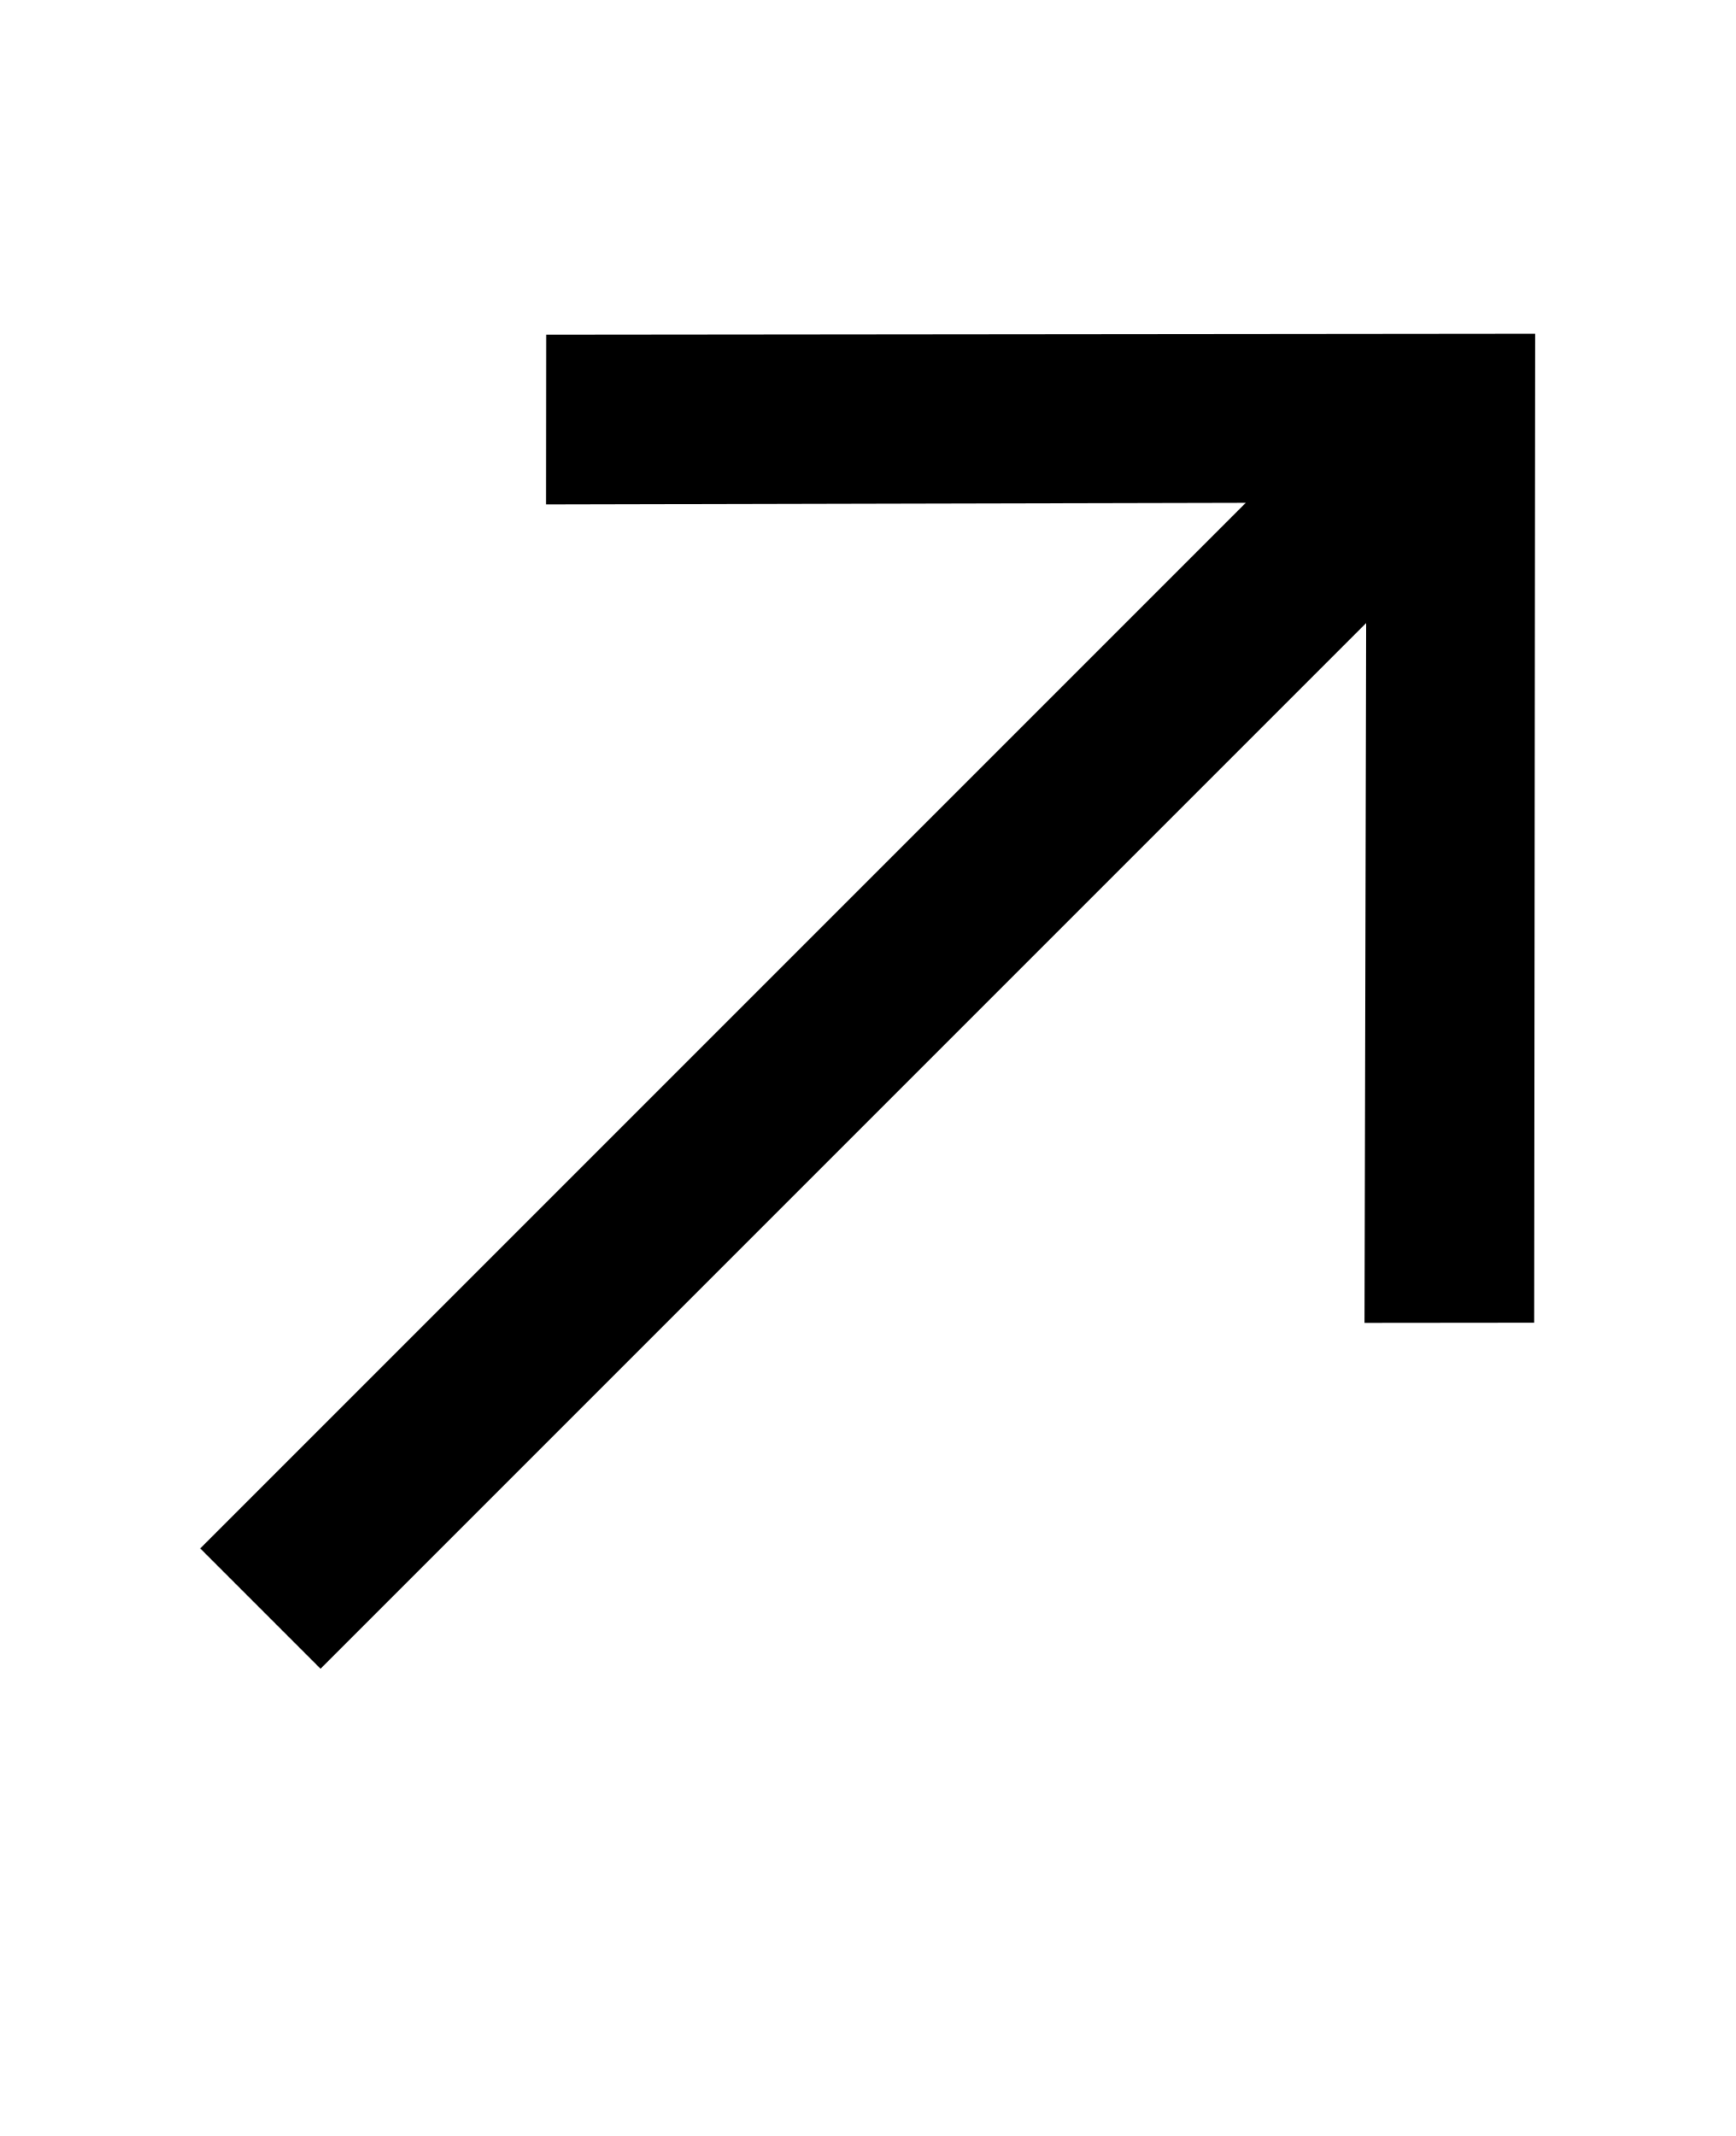
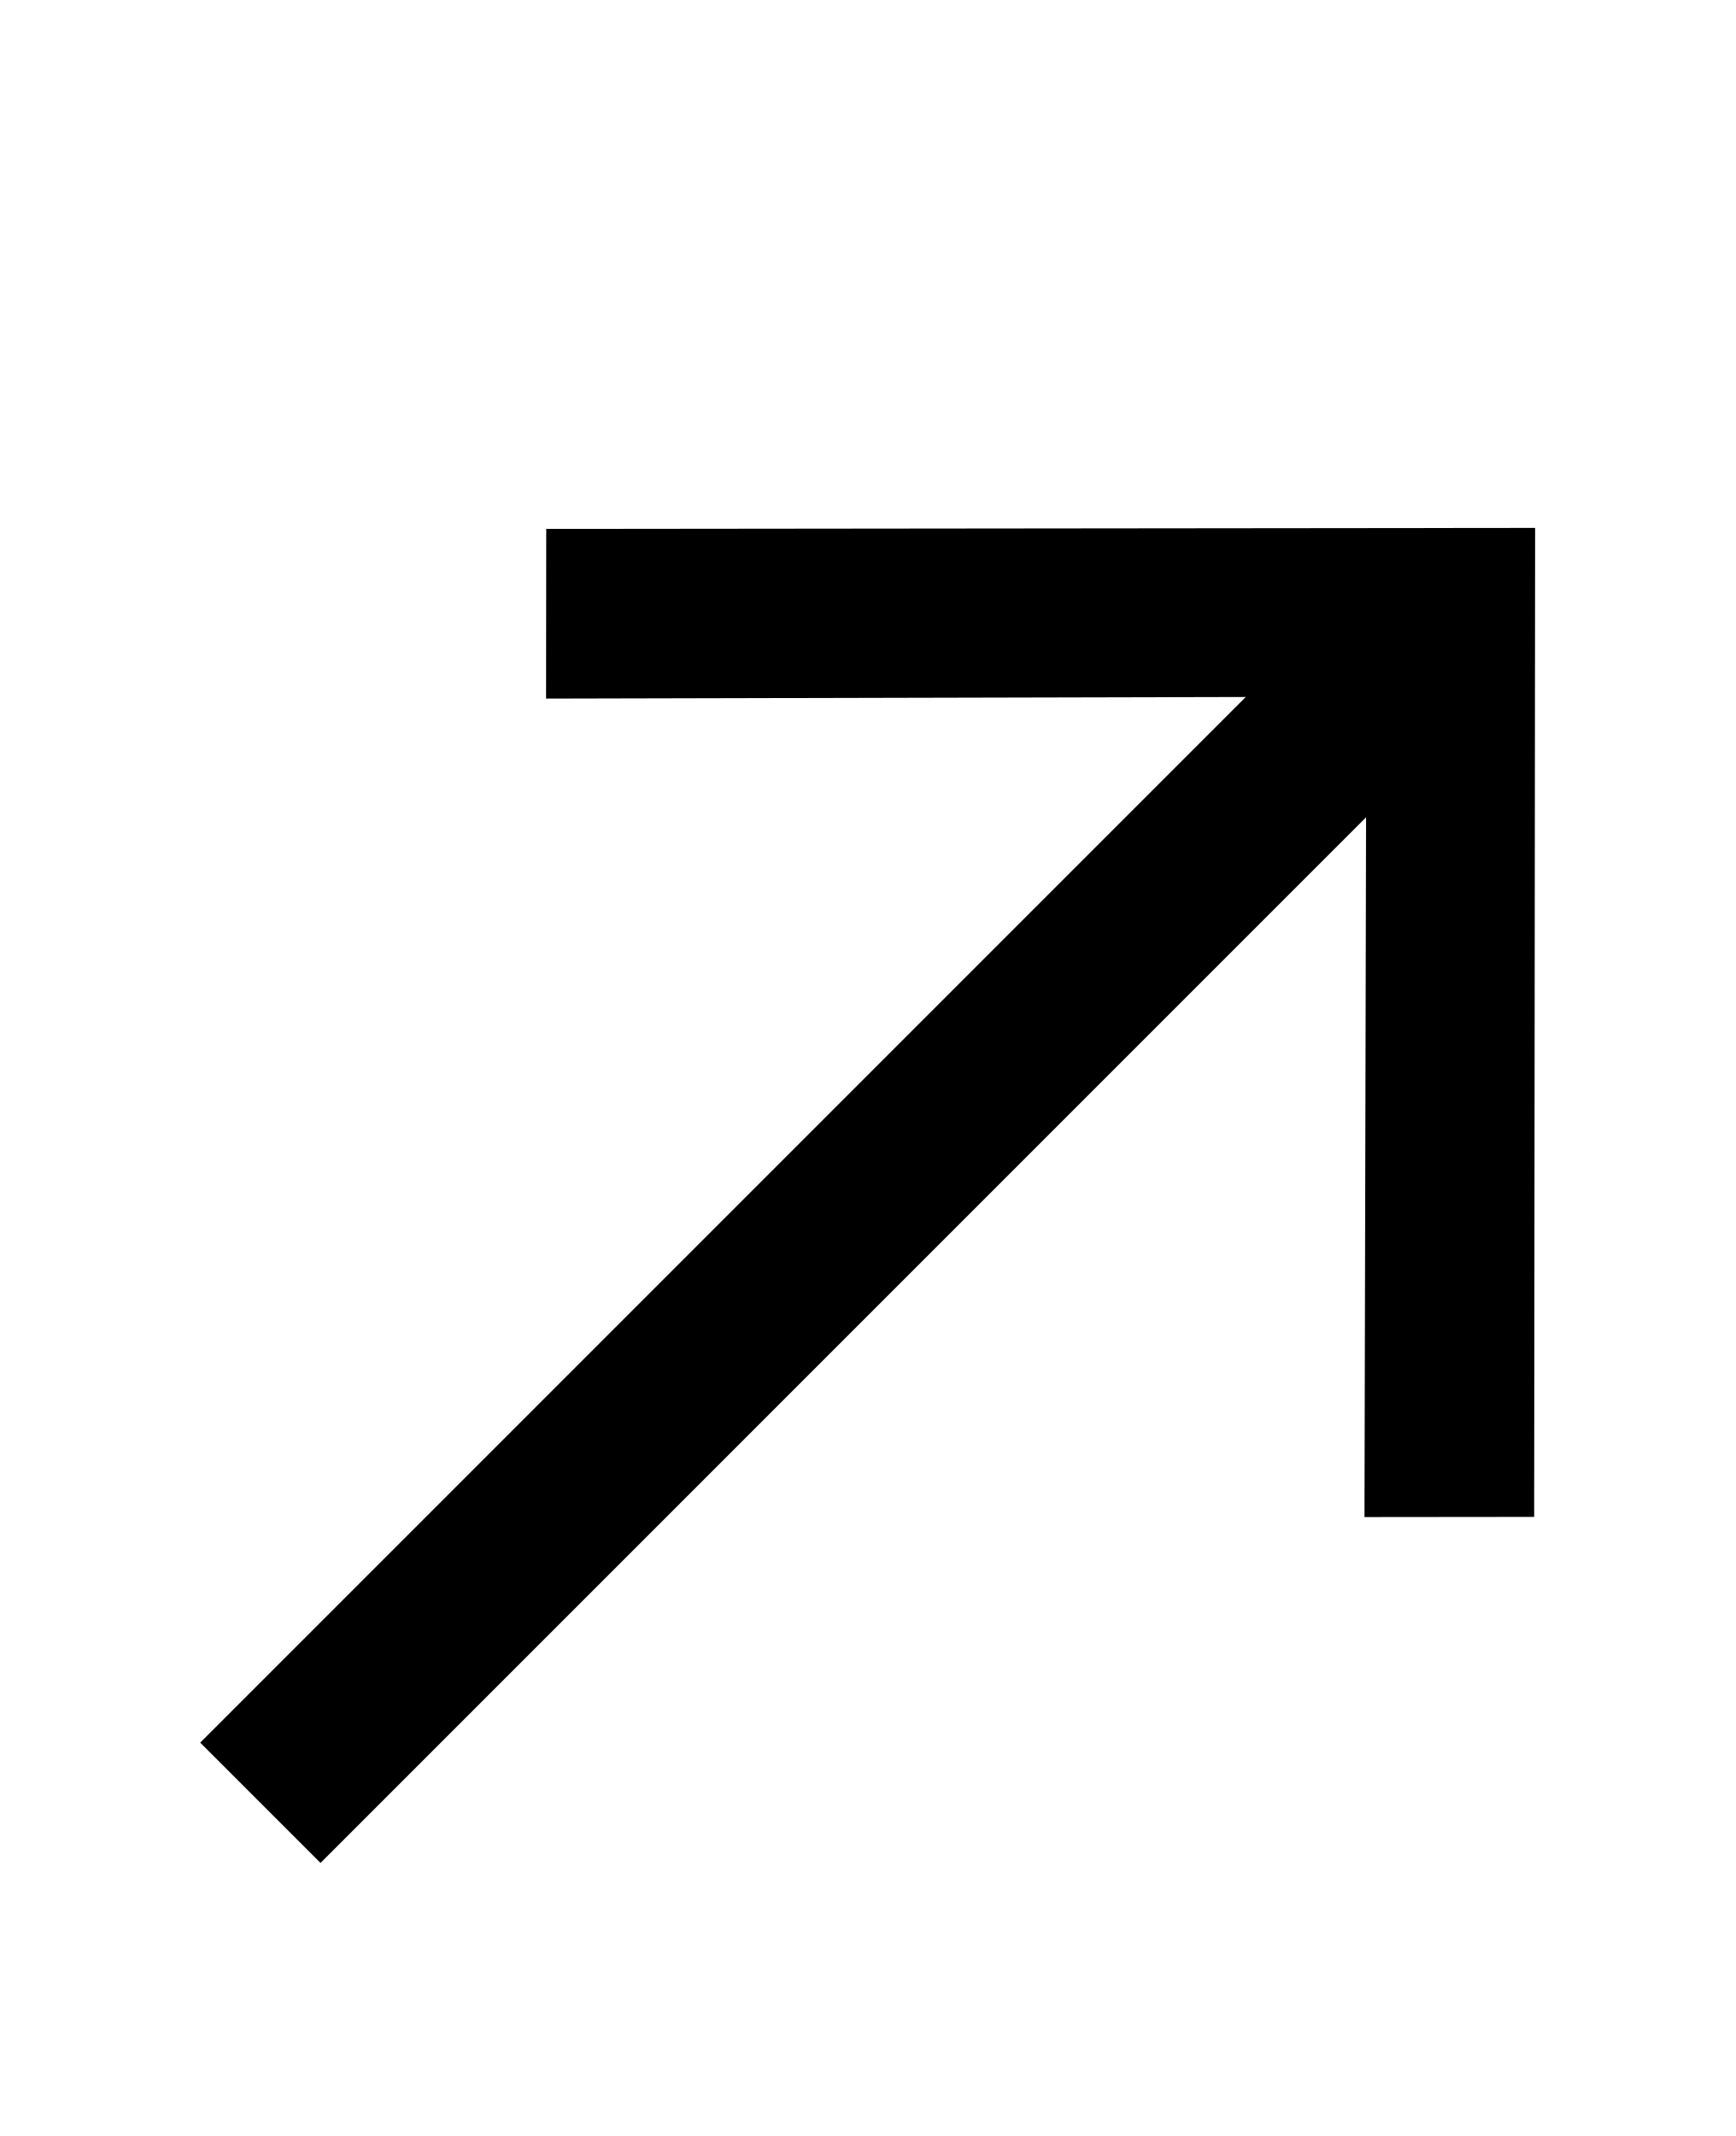
- <svg xmlns="http://www.w3.org/2000/svg" width="52" height="64" viewBox="0 0 52 64">
-   <path d="M16.368 10.029l-.005 5.084 20.967-.048-31.33 31.33 3.605 3.605 31.33-31.33-.048 20.967 5.084-.005.029-29.633z" />
+ <svg xmlns="http://www.w3.org/2000/svg" width="104" height="128" viewBox="0 0 104 128">
+   <path d="M32.736 31.694l-.01 10.169 41.933-.096-62.66 62.66 7.21 7.21 62.66-62.66-.096 41.933 10.169-.01.058-59.265z" />
</svg>
